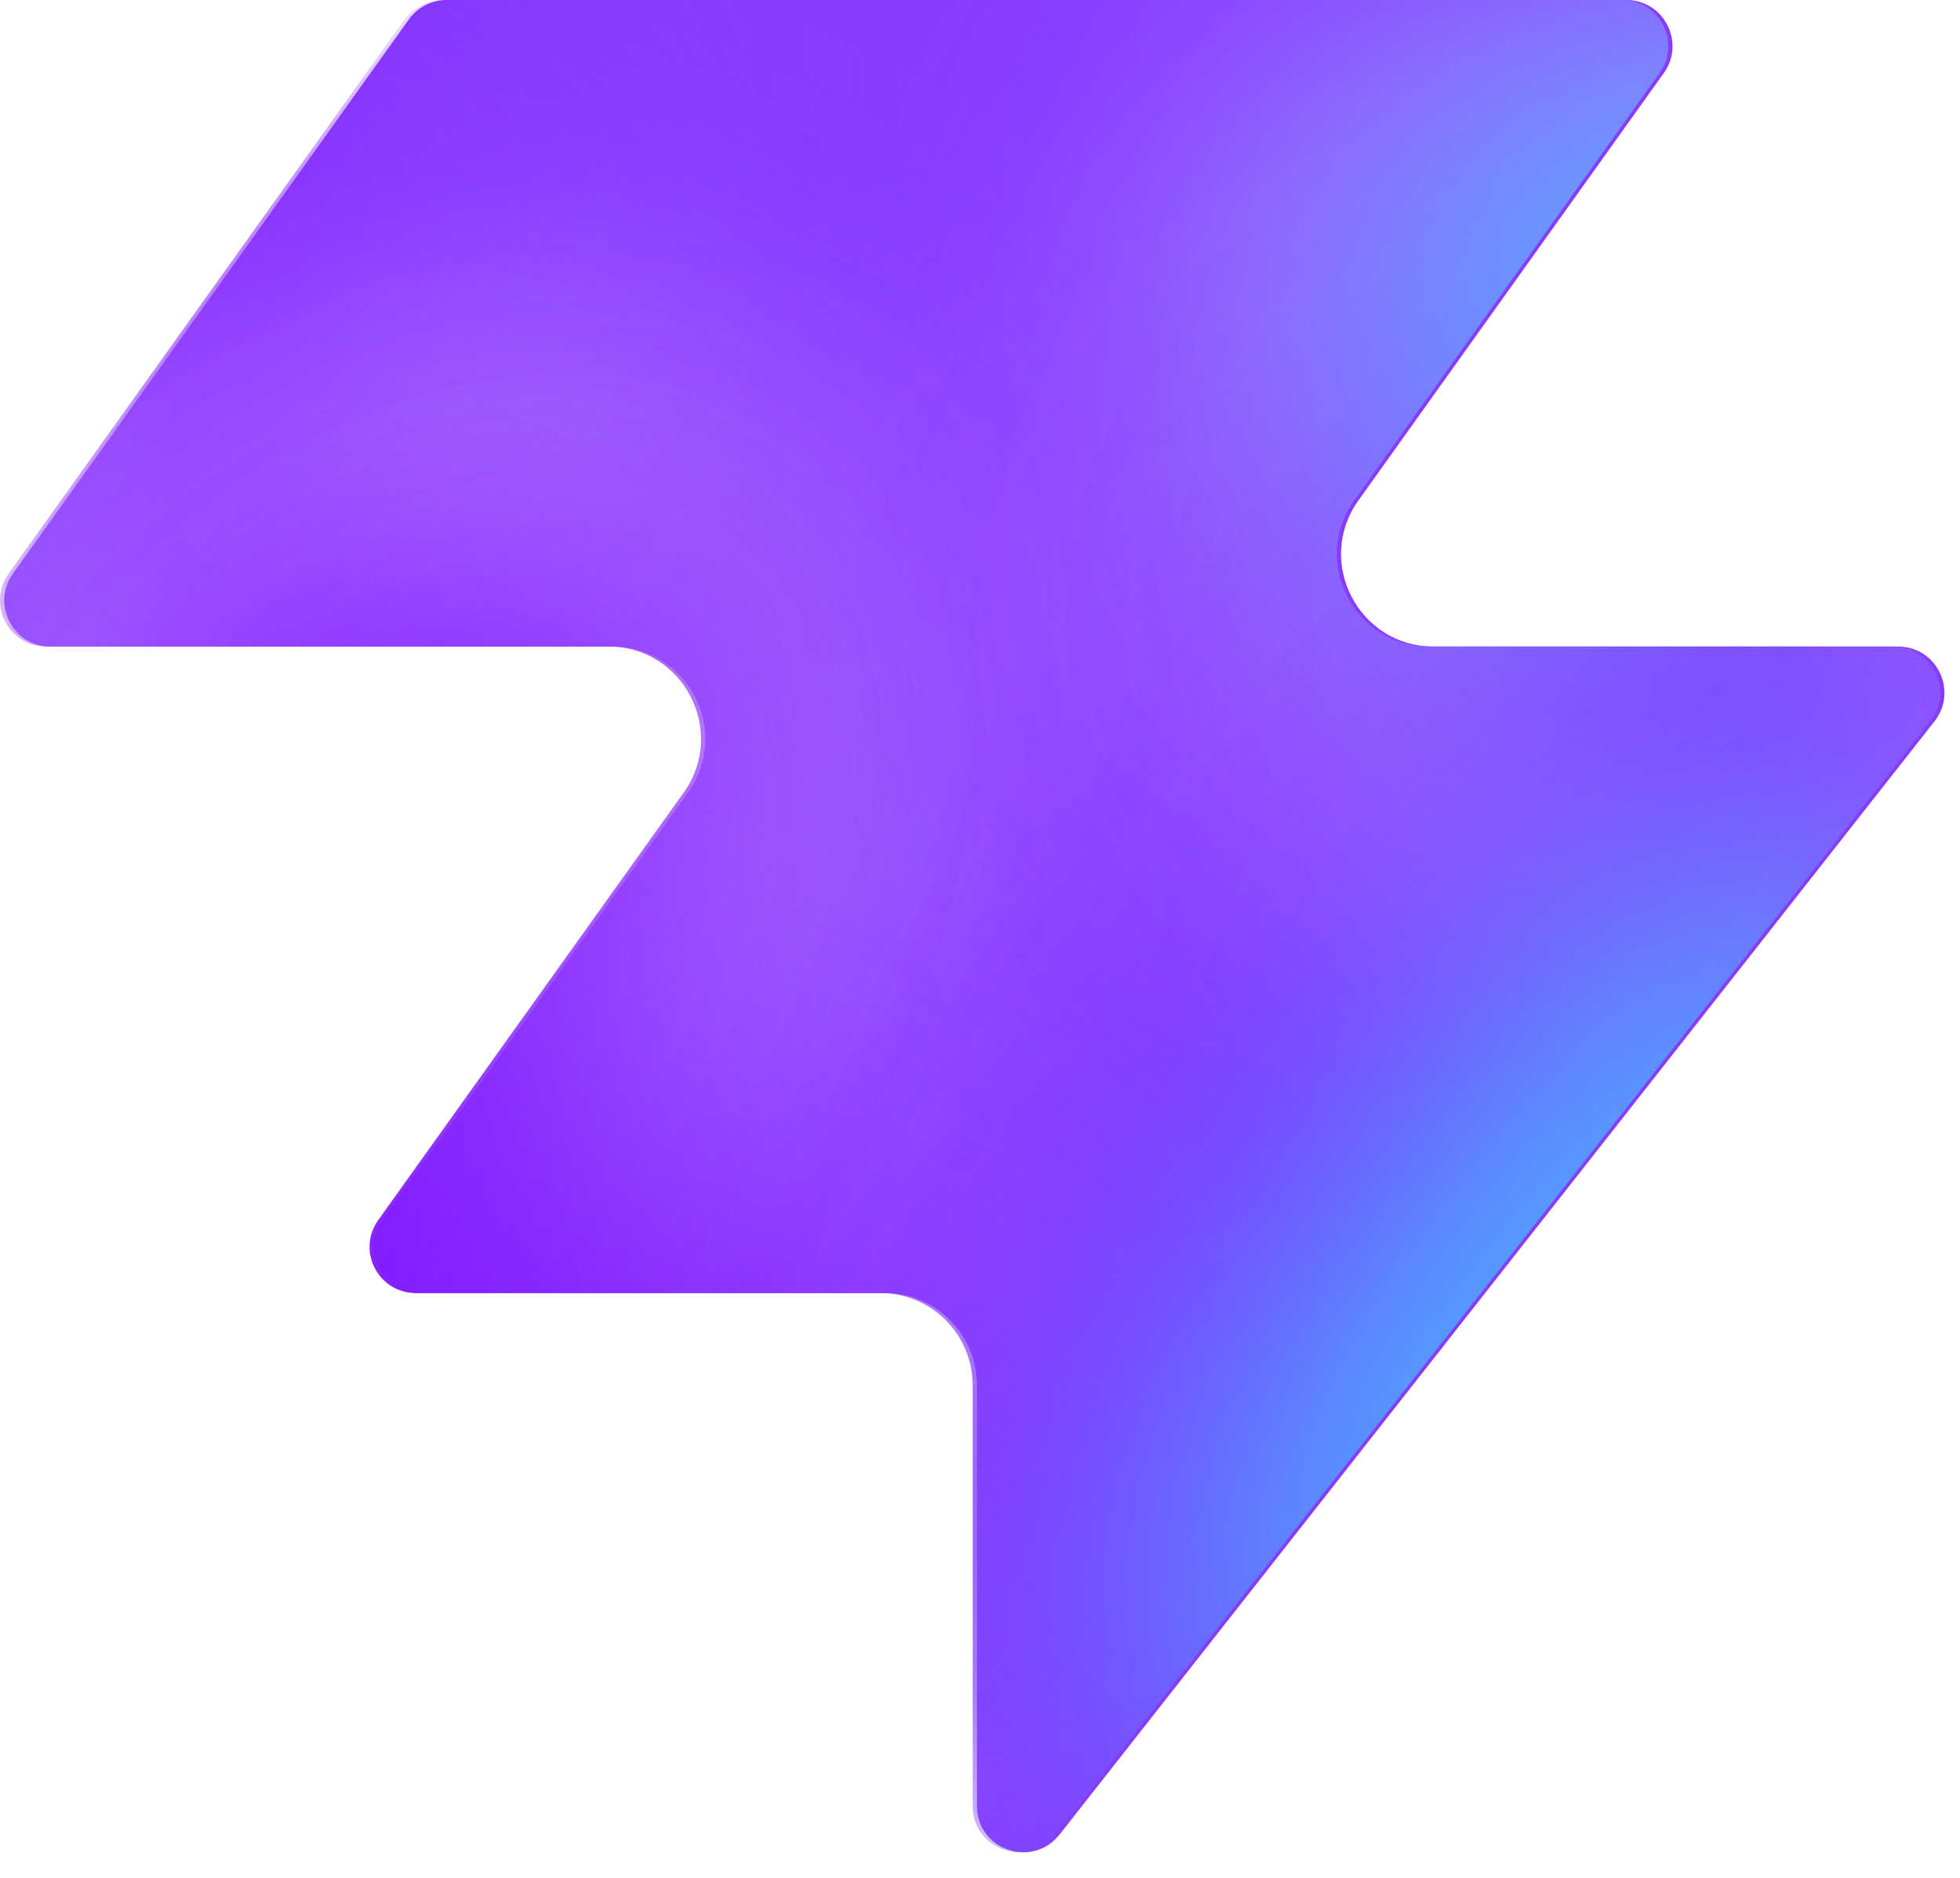
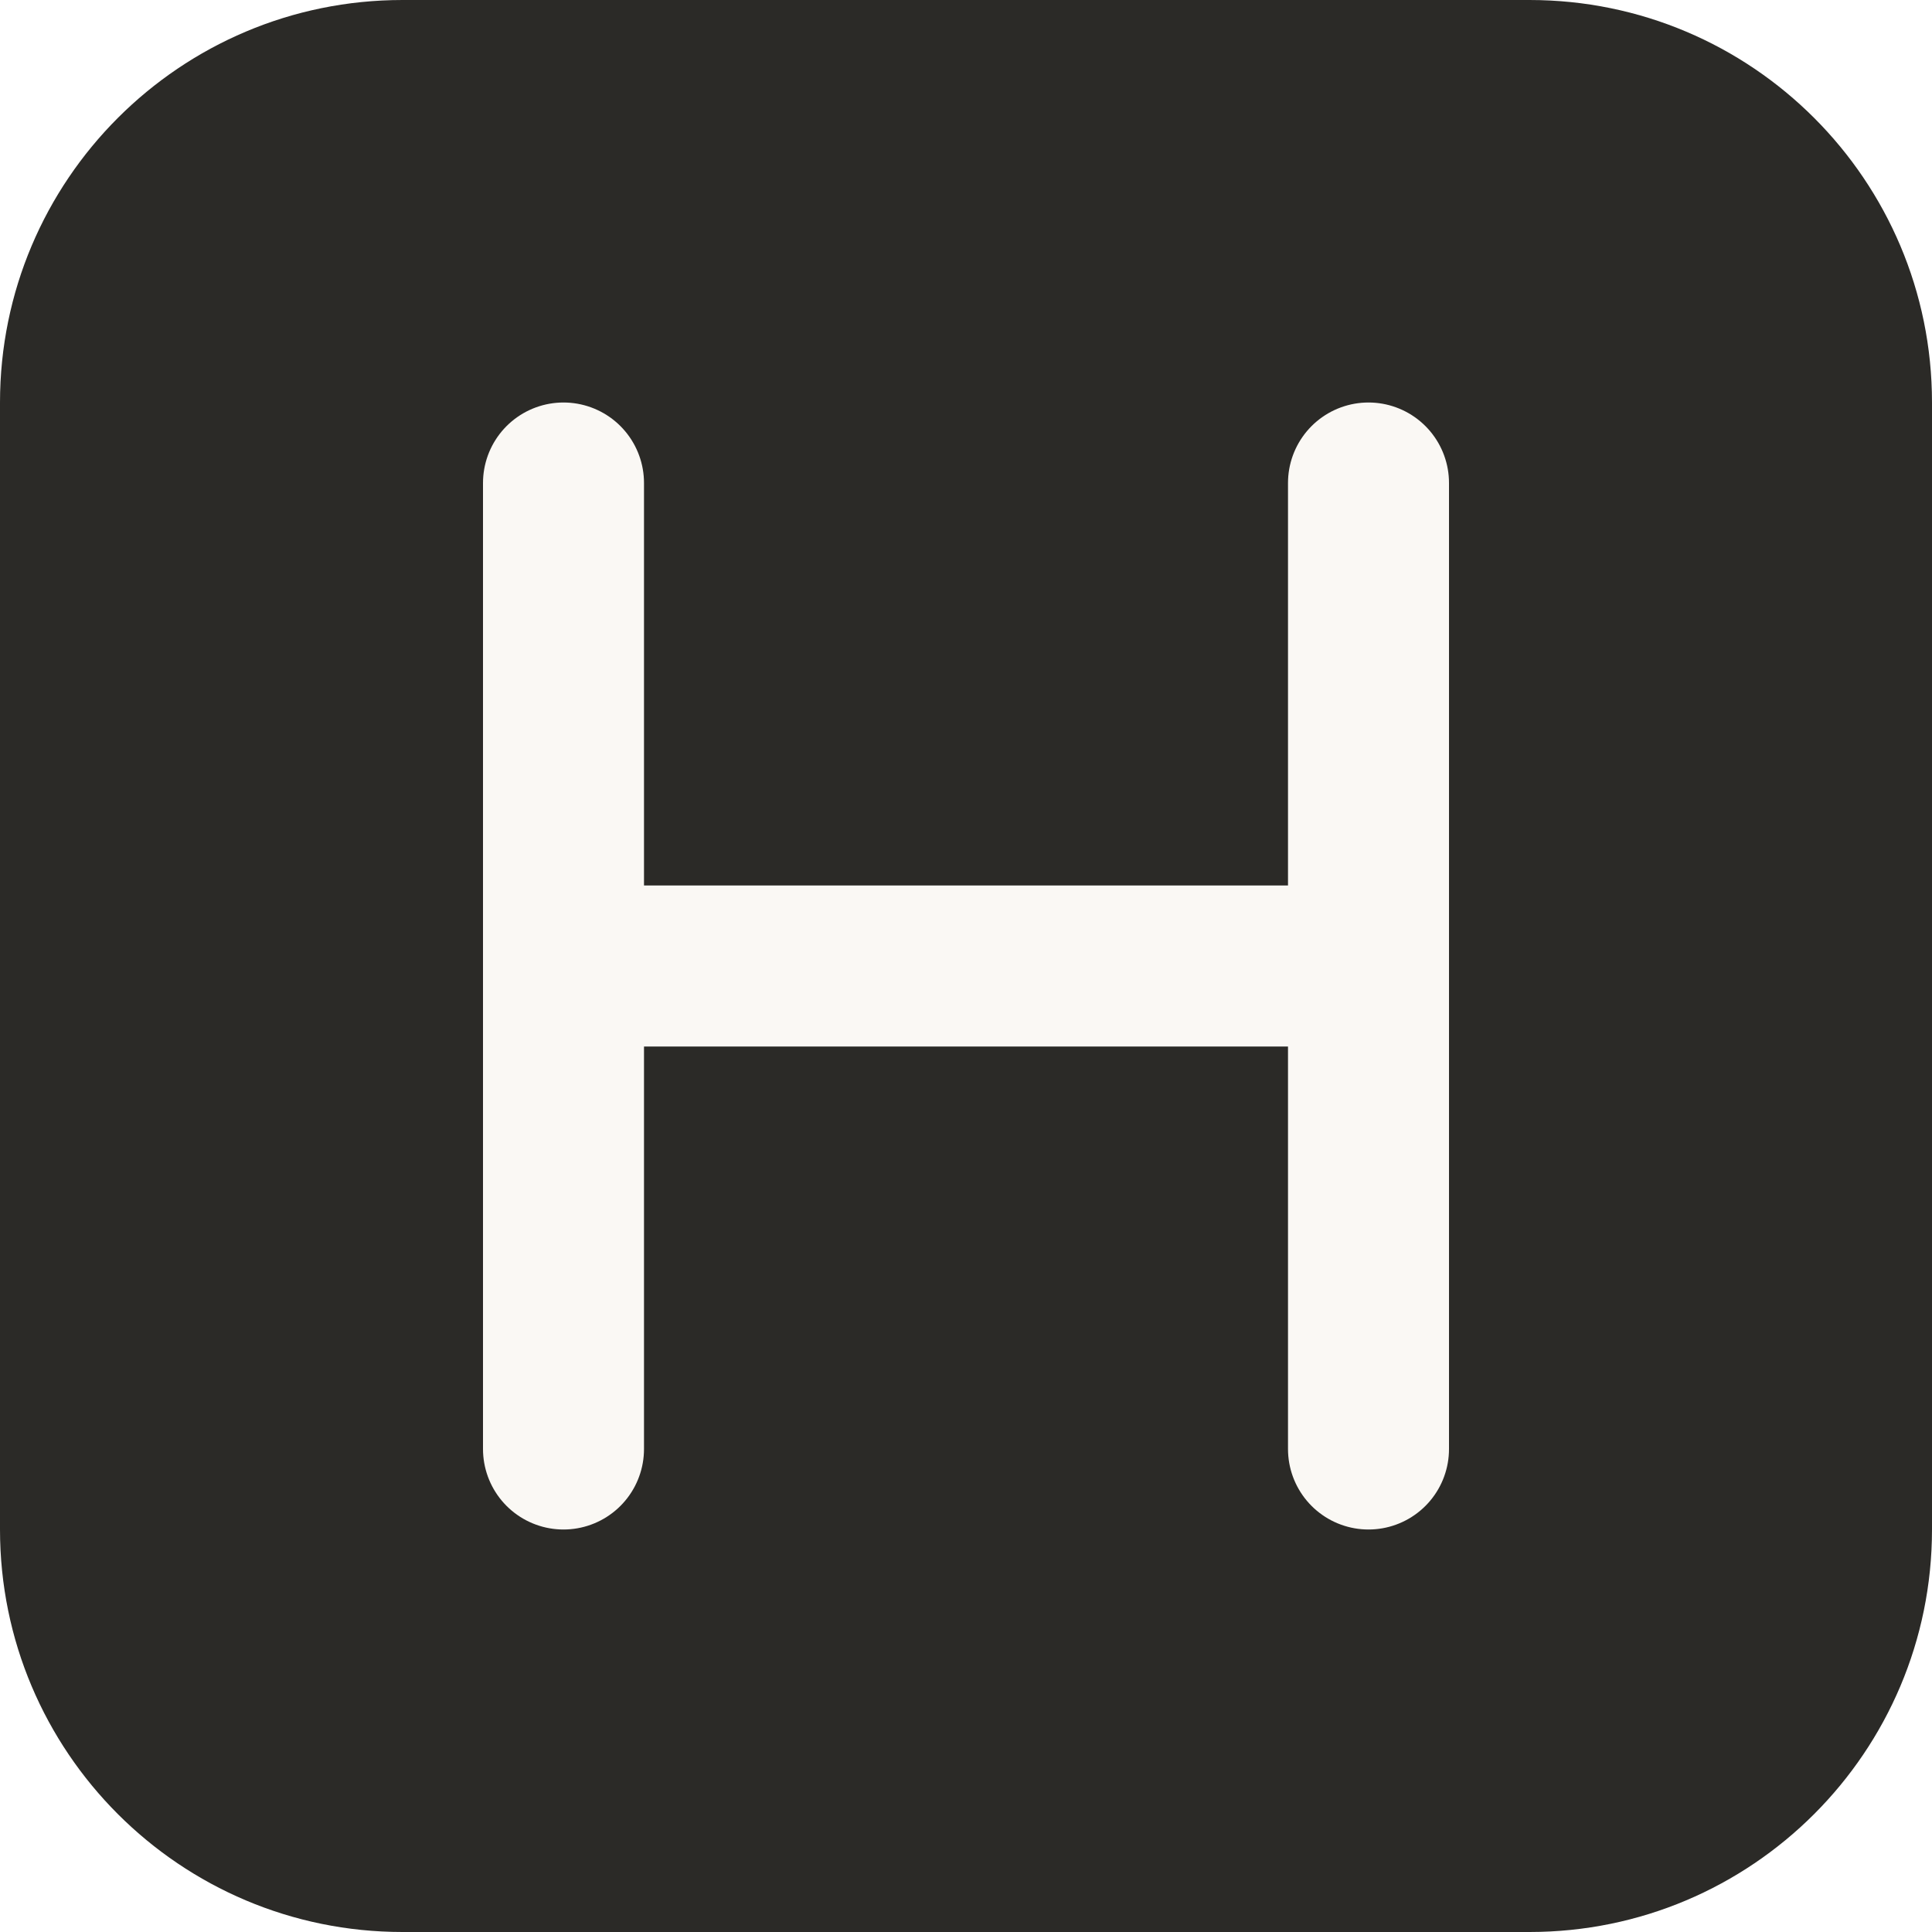
- <svg xmlns="http://www.w3.org/2000/svg" width="48" height="46" fill="none" viewBox="0 0 48 46">
-   <path fill="#863bff" d="M25.946 44.938c-.664.845-2.021.375-2.021-.698V33.937a2.26 2.26 0 0 0-2.262-2.262H10.287c-.92 0-1.456-1.04-.92-1.788l7.48-10.471c1.07-1.497 0-3.578-1.842-3.578H1.237c-.92 0-1.456-1.04-.92-1.788L10.013.474c.214-.297.556-.474.92-.474h28.894c.92 0 1.456 1.04.92 1.788l-7.48 10.471c-1.07 1.498 0 3.579 1.842 3.579h11.377c.943 0 1.473 1.088.89 1.83L25.947 44.94z" style="fill:#863bff;fill:color(display-p3 .525 .23 1);fill-opacity:1" />
-   <mask id="a" width="48" height="46" x="0" y="0" maskUnits="userSpaceOnUse" style="mask-type:alpha">
-     <path fill="#000" d="M25.842 44.938c-.664.844-2.021.375-2.021-.698V33.937a2.26 2.26 0 0 0-2.262-2.262H10.183c-.92 0-1.456-1.04-.92-1.788l7.48-10.471c1.07-1.498 0-3.579-1.842-3.579H1.133c-.92 0-1.456-1.04-.92-1.787L9.91.473c.214-.297.556-.474.92-.474h28.894c.92 0 1.456 1.04.92 1.788l-7.48 10.471c-1.07 1.498 0 3.578 1.842 3.578h11.377c.943 0 1.473 1.088.89 1.832L25.843 44.94z" style="fill:#000;fill-opacity:1" />
-   </mask>
-   <g mask="url(#a)">
-     <g filter="url(#b)">
-       <ellipse cx="5.508" cy="14.704" fill="#ede6ff" rx="5.508" ry="14.704" style="fill:#ede6ff;fill:color(display-p3 .927 .903 1);fill-opacity:1" transform="matrix(.00324 1 1 -.00324 -4.47 31.516)" />
-     </g>
-     <g filter="url(#c)">
-       <ellipse cx="10.399" cy="29.851" fill="#ede6ff" rx="10.399" ry="29.851" style="fill:#ede6ff;fill:color(display-p3 .927 .903 1);fill-opacity:1" transform="matrix(.00324 1 1 -.00324 -39.328 7.883)" />
-     </g>
-     <g filter="url(#d)">
-       <ellipse cx="5.508" cy="30.487" fill="#7e14ff" rx="5.508" ry="30.487" style="fill:#7e14ff;fill:color(display-p3 .492 .077 1);fill-opacity:1" transform="rotate(89.814 -25.913 -14.639)scale(1 -1)" />
-     </g>
-     <g filter="url(#e)">
-       <ellipse cx="5.508" cy="30.599" fill="#7e14ff" rx="5.508" ry="30.599" style="fill:#7e14ff;fill:color(display-p3 .492 .077 1);fill-opacity:1" transform="rotate(89.814 -32.644 -3.334)scale(1 -1)" />
-     </g>
-     <g filter="url(#f)">
-       <ellipse cx="5.508" cy="30.599" fill="#7e14ff" rx="5.508" ry="30.599" style="fill:#7e14ff;fill:color(display-p3 .492 .077 1);fill-opacity:1" transform="matrix(.00324 1 1 -.00324 -34.34 30.47)" />
-     </g>
-     <g filter="url(#g)">
-       <ellipse cx="14.072" cy="22.078" fill="#ede6ff" rx="14.072" ry="22.078" style="fill:#ede6ff;fill:color(display-p3 .927 .903 1);fill-opacity:1" transform="rotate(93.35 24.506 48.493)scale(-1 1)" />
-     </g>
-     <g filter="url(#h)">
-       <ellipse cx="3.47" cy="21.501" fill="#7e14ff" rx="3.47" ry="21.501" style="fill:#7e14ff;fill:color(display-p3 .492 .077 1);fill-opacity:1" transform="rotate(89.009 28.708 47.59)scale(-1 1)" />
-     </g>
-     <g filter="url(#i)">
-       <ellipse cx="3.47" cy="21.501" fill="#7e14ff" rx="3.47" ry="21.501" style="fill:#7e14ff;fill:color(display-p3 .492 .077 1);fill-opacity:1" transform="rotate(89.009 28.708 47.59)scale(-1 1)" />
-     </g>
-     <g filter="url(#j)">
-       <ellipse cx=".387" cy="8.972" fill="#7e14ff" rx="4.407" ry="29.108" style="fill:#7e14ff;fill:color(display-p3 .492 .077 1);fill-opacity:1" transform="rotate(39.51 .387 8.972)" />
-     </g>
-     <g filter="url(#k)">
-       <ellipse cx="47.523" cy="-6.092" fill="#7e14ff" rx="4.407" ry="29.108" style="fill:#7e14ff;fill:color(display-p3 .492 .077 1);fill-opacity:1" transform="rotate(37.892 47.523 -6.092)" />
-     </g>
-     <g filter="url(#l)">
-       <ellipse cx="41.412" cy="6.333" fill="#47bfff" rx="5.971" ry="9.665" style="fill:#47bfff;fill:color(display-p3 .28 .748 1);fill-opacity:1" transform="rotate(37.892 41.412 6.333)" />
-     </g>
-     <g filter="url(#m)">
-       <ellipse cx="-1.879" cy="38.332" fill="#7e14ff" rx="4.407" ry="29.108" style="fill:#7e14ff;fill:color(display-p3 .492 .077 1);fill-opacity:1" transform="rotate(37.892 -1.88 38.332)" />
-     </g>
-     <g filter="url(#n)">
-       <ellipse cx="-1.879" cy="38.332" fill="#7e14ff" rx="4.407" ry="29.108" style="fill:#7e14ff;fill:color(display-p3 .492 .077 1);fill-opacity:1" transform="rotate(37.892 -1.88 38.332)" />
-     </g>
-     <g filter="url(#o)">
-       <ellipse cx="35.651" cy="29.907" fill="#7e14ff" rx="4.407" ry="29.108" style="fill:#7e14ff;fill:color(display-p3 .492 .077 1);fill-opacity:1" transform="rotate(37.892 35.651 29.907)" />
-     </g>
-     <g filter="url(#p)">
-       <ellipse cx="38.418" cy="32.4" fill="#47bfff" rx="5.971" ry="15.297" style="fill:#47bfff;fill:color(display-p3 .28 .748 1);fill-opacity:1" transform="rotate(37.892 38.418 32.4)" />
-     </g>
-   </g>
-   <defs>
-     <filter id="b" width="60.045" height="41.654" x="-19.77" y="16.149" color-interpolation-filters="sRGB" filterUnits="userSpaceOnUse">
-       <feFlood flood-opacity="0" result="BackgroundImageFix" />
-       <feBlend in="SourceGraphic" in2="BackgroundImageFix" result="shape" />
-       <feGaussianBlur result="effect1_foregroundBlur_2002_17158" stdDeviation="7.659" />
-     </filter>
-     <filter id="c" width="90.34" height="51.437" x="-54.613" y="-7.533" color-interpolation-filters="sRGB" filterUnits="userSpaceOnUse">
-       <feFlood flood-opacity="0" result="BackgroundImageFix" />
-       <feBlend in="SourceGraphic" in2="BackgroundImageFix" result="shape" />
-       <feGaussianBlur result="effect1_foregroundBlur_2002_17158" stdDeviation="7.659" />
-     </filter>
-     <filter id="d" width="79.355" height="29.4" x="-49.64" y="2.03" color-interpolation-filters="sRGB" filterUnits="userSpaceOnUse">
-       <feFlood flood-opacity="0" result="BackgroundImageFix" />
-       <feBlend in="SourceGraphic" in2="BackgroundImageFix" result="shape" />
-       <feGaussianBlur result="effect1_foregroundBlur_2002_17158" stdDeviation="4.596" />
-     </filter>
-     <filter id="e" width="79.579" height="29.4" x="-45.045" y="20.029" color-interpolation-filters="sRGB" filterUnits="userSpaceOnUse">
-       <feFlood flood-opacity="0" result="BackgroundImageFix" />
-       <feBlend in="SourceGraphic" in2="BackgroundImageFix" result="shape" />
-       <feGaussianBlur result="effect1_foregroundBlur_2002_17158" stdDeviation="4.596" />
-     </filter>
-     <filter id="f" width="79.579" height="29.4" x="-43.513" y="21.178" color-interpolation-filters="sRGB" filterUnits="userSpaceOnUse">
-       <feFlood flood-opacity="0" result="BackgroundImageFix" />
-       <feBlend in="SourceGraphic" in2="BackgroundImageFix" result="shape" />
-       <feGaussianBlur result="effect1_foregroundBlur_2002_17158" stdDeviation="4.596" />
-     </filter>
-     <filter id="g" width="74.749" height="58.852" x="15.756" y="-17.901" color-interpolation-filters="sRGB" filterUnits="userSpaceOnUse">
-       <feFlood flood-opacity="0" result="BackgroundImageFix" />
-       <feBlend in="SourceGraphic" in2="BackgroundImageFix" result="shape" />
-       <feGaussianBlur result="effect1_foregroundBlur_2002_17158" stdDeviation="7.659" />
-     </filter>
-     <filter id="h" width="61.377" height="25.362" x="23.548" y="2.284" color-interpolation-filters="sRGB" filterUnits="userSpaceOnUse">
-       <feFlood flood-opacity="0" result="BackgroundImageFix" />
-       <feBlend in="SourceGraphic" in2="BackgroundImageFix" result="shape" />
-       <feGaussianBlur result="effect1_foregroundBlur_2002_17158" stdDeviation="4.596" />
-     </filter>
-     <filter id="i" width="61.377" height="25.362" x="23.548" y="2.284" color-interpolation-filters="sRGB" filterUnits="userSpaceOnUse">
-       <feFlood flood-opacity="0" result="BackgroundImageFix" />
-       <feBlend in="SourceGraphic" in2="BackgroundImageFix" result="shape" />
-       <feGaussianBlur result="effect1_foregroundBlur_2002_17158" stdDeviation="4.596" />
-     </filter>
-     <filter id="j" width="56.045" height="63.649" x="-27.636" y="-22.853" color-interpolation-filters="sRGB" filterUnits="userSpaceOnUse">
-       <feFlood flood-opacity="0" result="BackgroundImageFix" />
-       <feBlend in="SourceGraphic" in2="BackgroundImageFix" result="shape" />
-       <feGaussianBlur result="effect1_foregroundBlur_2002_17158" stdDeviation="4.596" />
-     </filter>
-     <filter id="k" width="54.814" height="64.646" x="20.116" y="-38.415" color-interpolation-filters="sRGB" filterUnits="userSpaceOnUse">
-       <feFlood flood-opacity="0" result="BackgroundImageFix" />
-       <feBlend in="SourceGraphic" in2="BackgroundImageFix" result="shape" />
-       <feGaussianBlur result="effect1_foregroundBlur_2002_17158" stdDeviation="4.596" />
-     </filter>
-     <filter id="l" width="33.541" height="35.313" x="24.641" y="-11.323" color-interpolation-filters="sRGB" filterUnits="userSpaceOnUse">
-       <feFlood flood-opacity="0" result="BackgroundImageFix" />
-       <feBlend in="SourceGraphic" in2="BackgroundImageFix" result="shape" />
-       <feGaussianBlur result="effect1_foregroundBlur_2002_17158" stdDeviation="4.596" />
-     </filter>
-     <filter id="m" width="54.814" height="64.646" x="-29.286" y="6.009" color-interpolation-filters="sRGB" filterUnits="userSpaceOnUse">
-       <feFlood flood-opacity="0" result="BackgroundImageFix" />
-       <feBlend in="SourceGraphic" in2="BackgroundImageFix" result="shape" />
-       <feGaussianBlur result="effect1_foregroundBlur_2002_17158" stdDeviation="4.596" />
-     </filter>
-     <filter id="n" width="54.814" height="64.646" x="-29.286" y="6.009" color-interpolation-filters="sRGB" filterUnits="userSpaceOnUse">
-       <feFlood flood-opacity="0" result="BackgroundImageFix" />
-       <feBlend in="SourceGraphic" in2="BackgroundImageFix" result="shape" />
-       <feGaussianBlur result="effect1_foregroundBlur_2002_17158" stdDeviation="4.596" />
-     </filter>
-     <filter id="o" width="54.814" height="64.646" x="8.244" y="-2.416" color-interpolation-filters="sRGB" filterUnits="userSpaceOnUse">
-       <feFlood flood-opacity="0" result="BackgroundImageFix" />
-       <feBlend in="SourceGraphic" in2="BackgroundImageFix" result="shape" />
-       <feGaussianBlur result="effect1_foregroundBlur_2002_17158" stdDeviation="4.596" />
-     </filter>
-     <filter id="p" width="39.409" height="43.623" x="18.713" y="10.588" color-interpolation-filters="sRGB" filterUnits="userSpaceOnUse">
-       <feFlood flood-opacity="0" result="BackgroundImageFix" />
-       <feBlend in="SourceGraphic" in2="BackgroundImageFix" result="shape" />
-       <feGaussianBlur result="effect1_foregroundBlur_2002_17158" stdDeviation="4.596" />
-     </filter>
-   </defs>
+ <svg xmlns="http://www.w3.org/2000/svg" viewBox="0 0 48 48">
+   <rect width="48" height="48" rx="10" fill="#2B2A27" />
+   <path d="M14 12v24M14 24h20M34 12v24" stroke="#FAF8F4" stroke-width="4" stroke-linecap="round" />
</svg>
